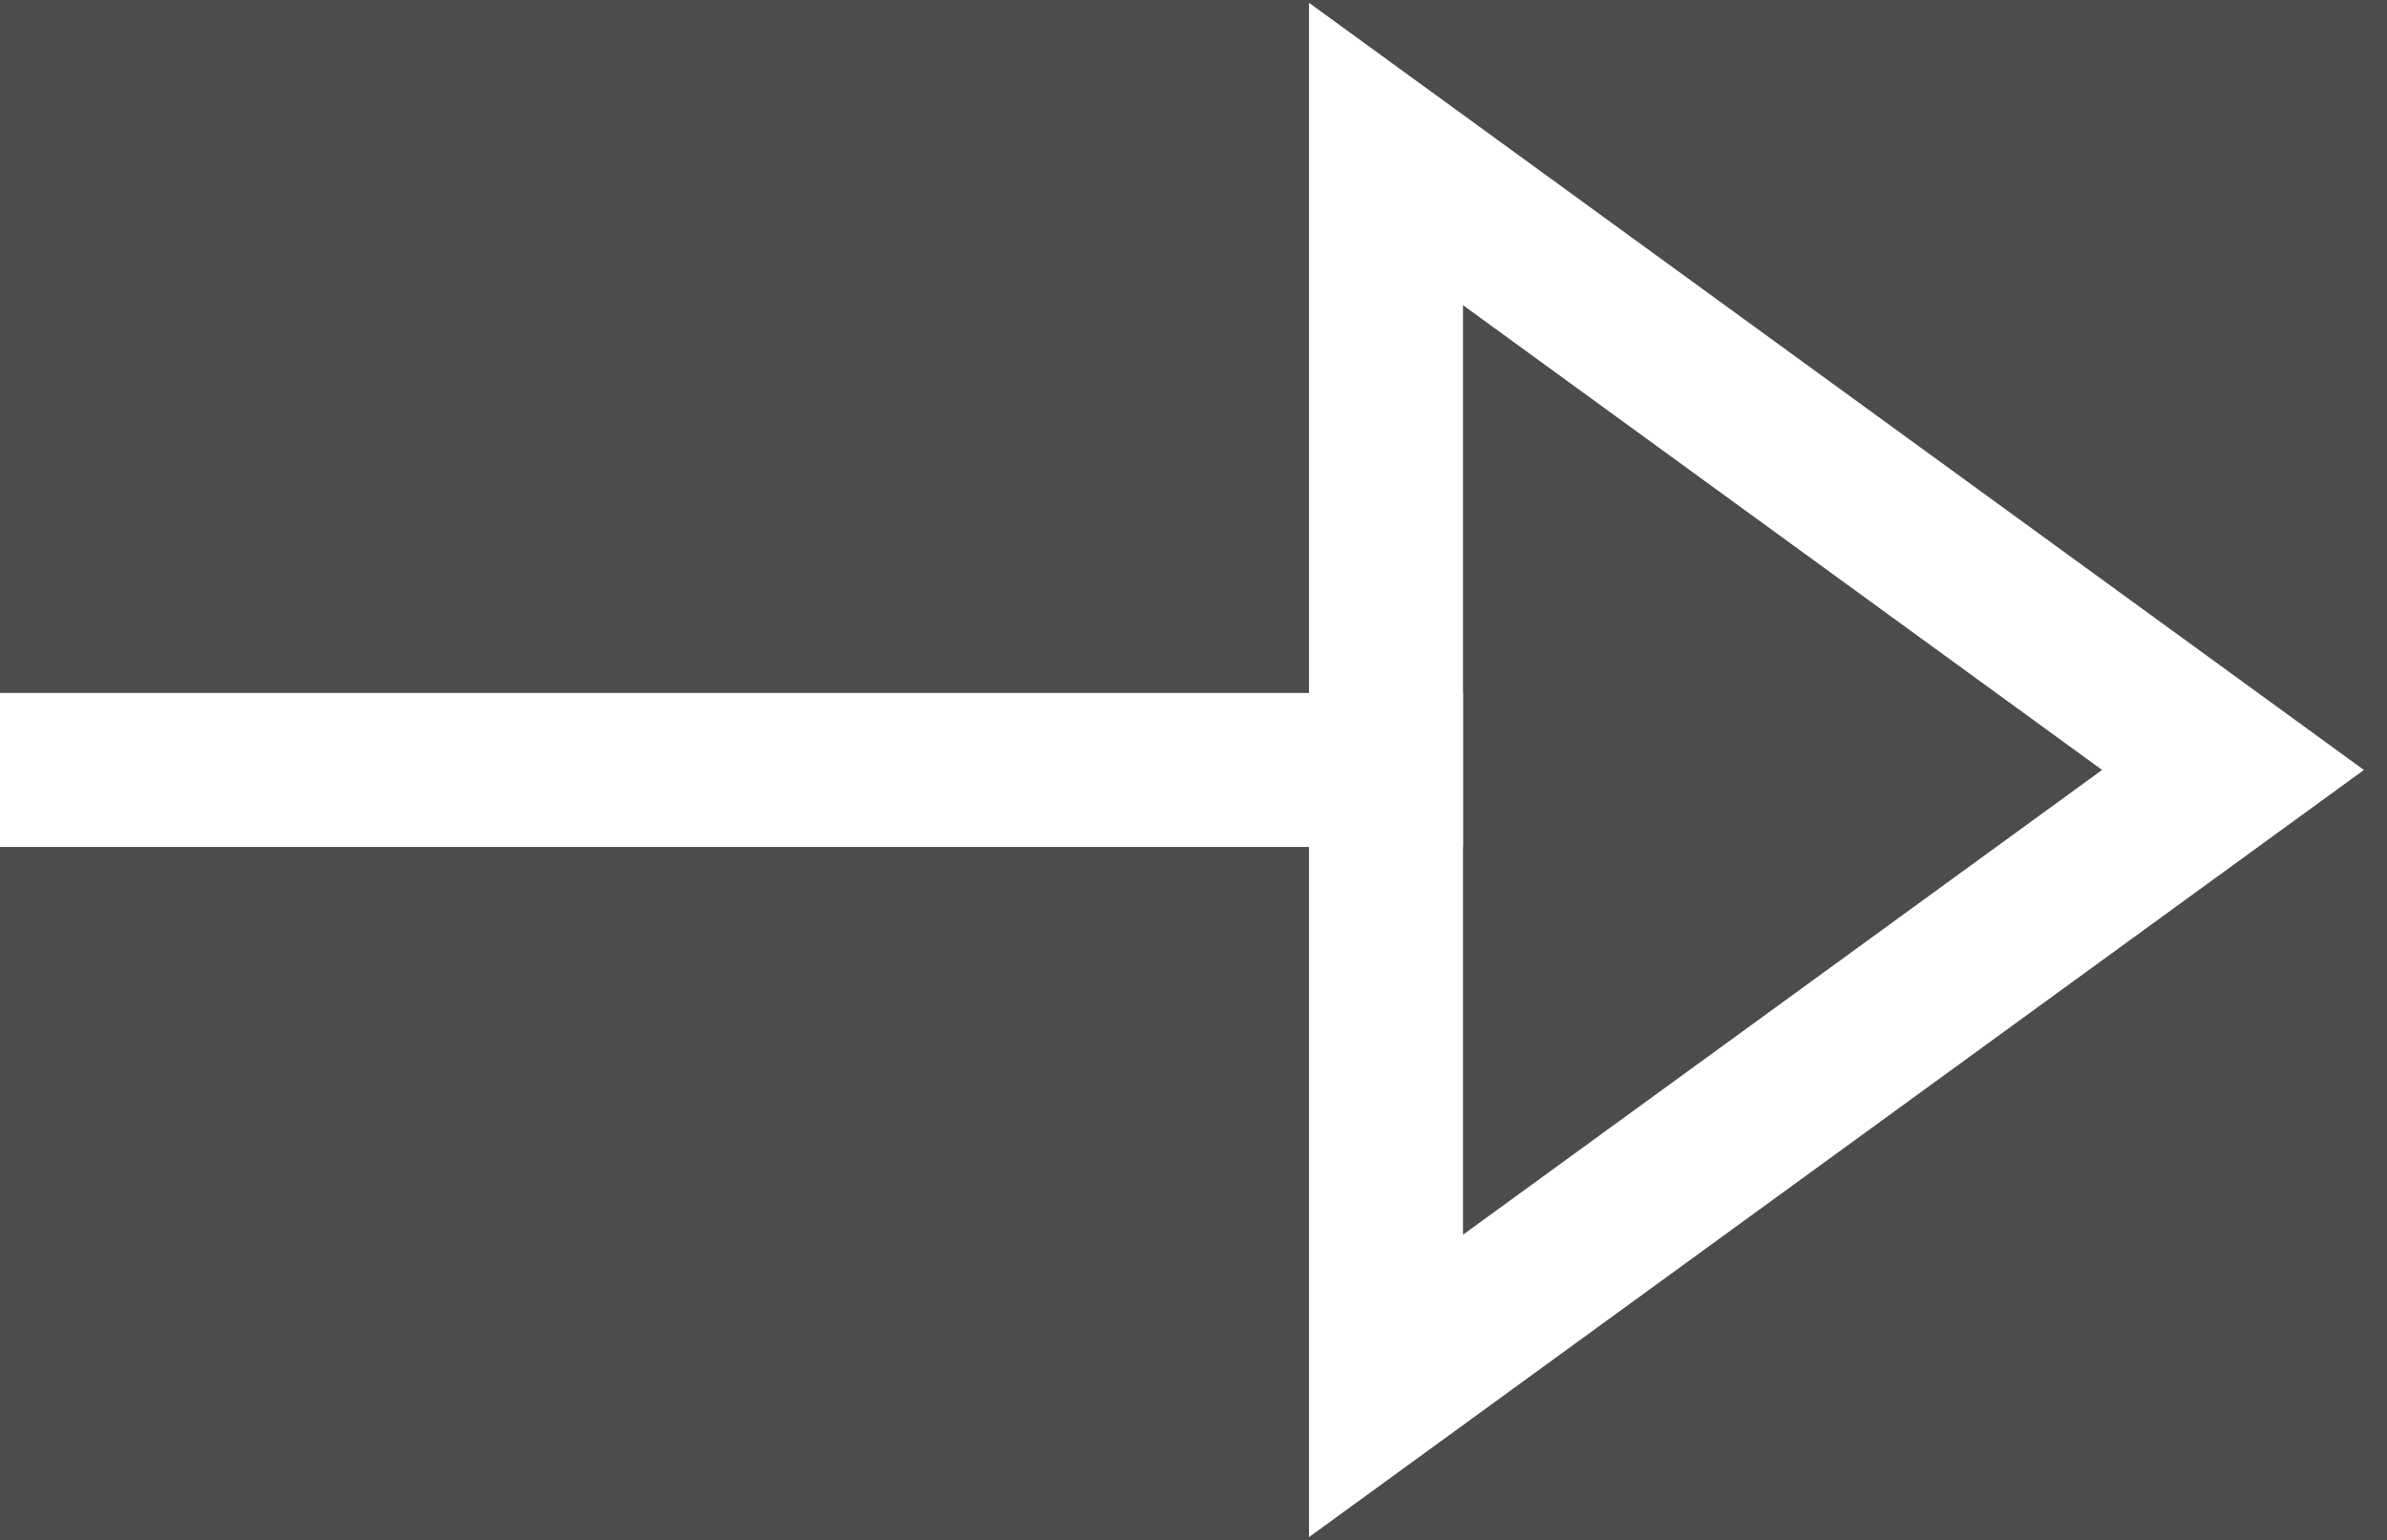
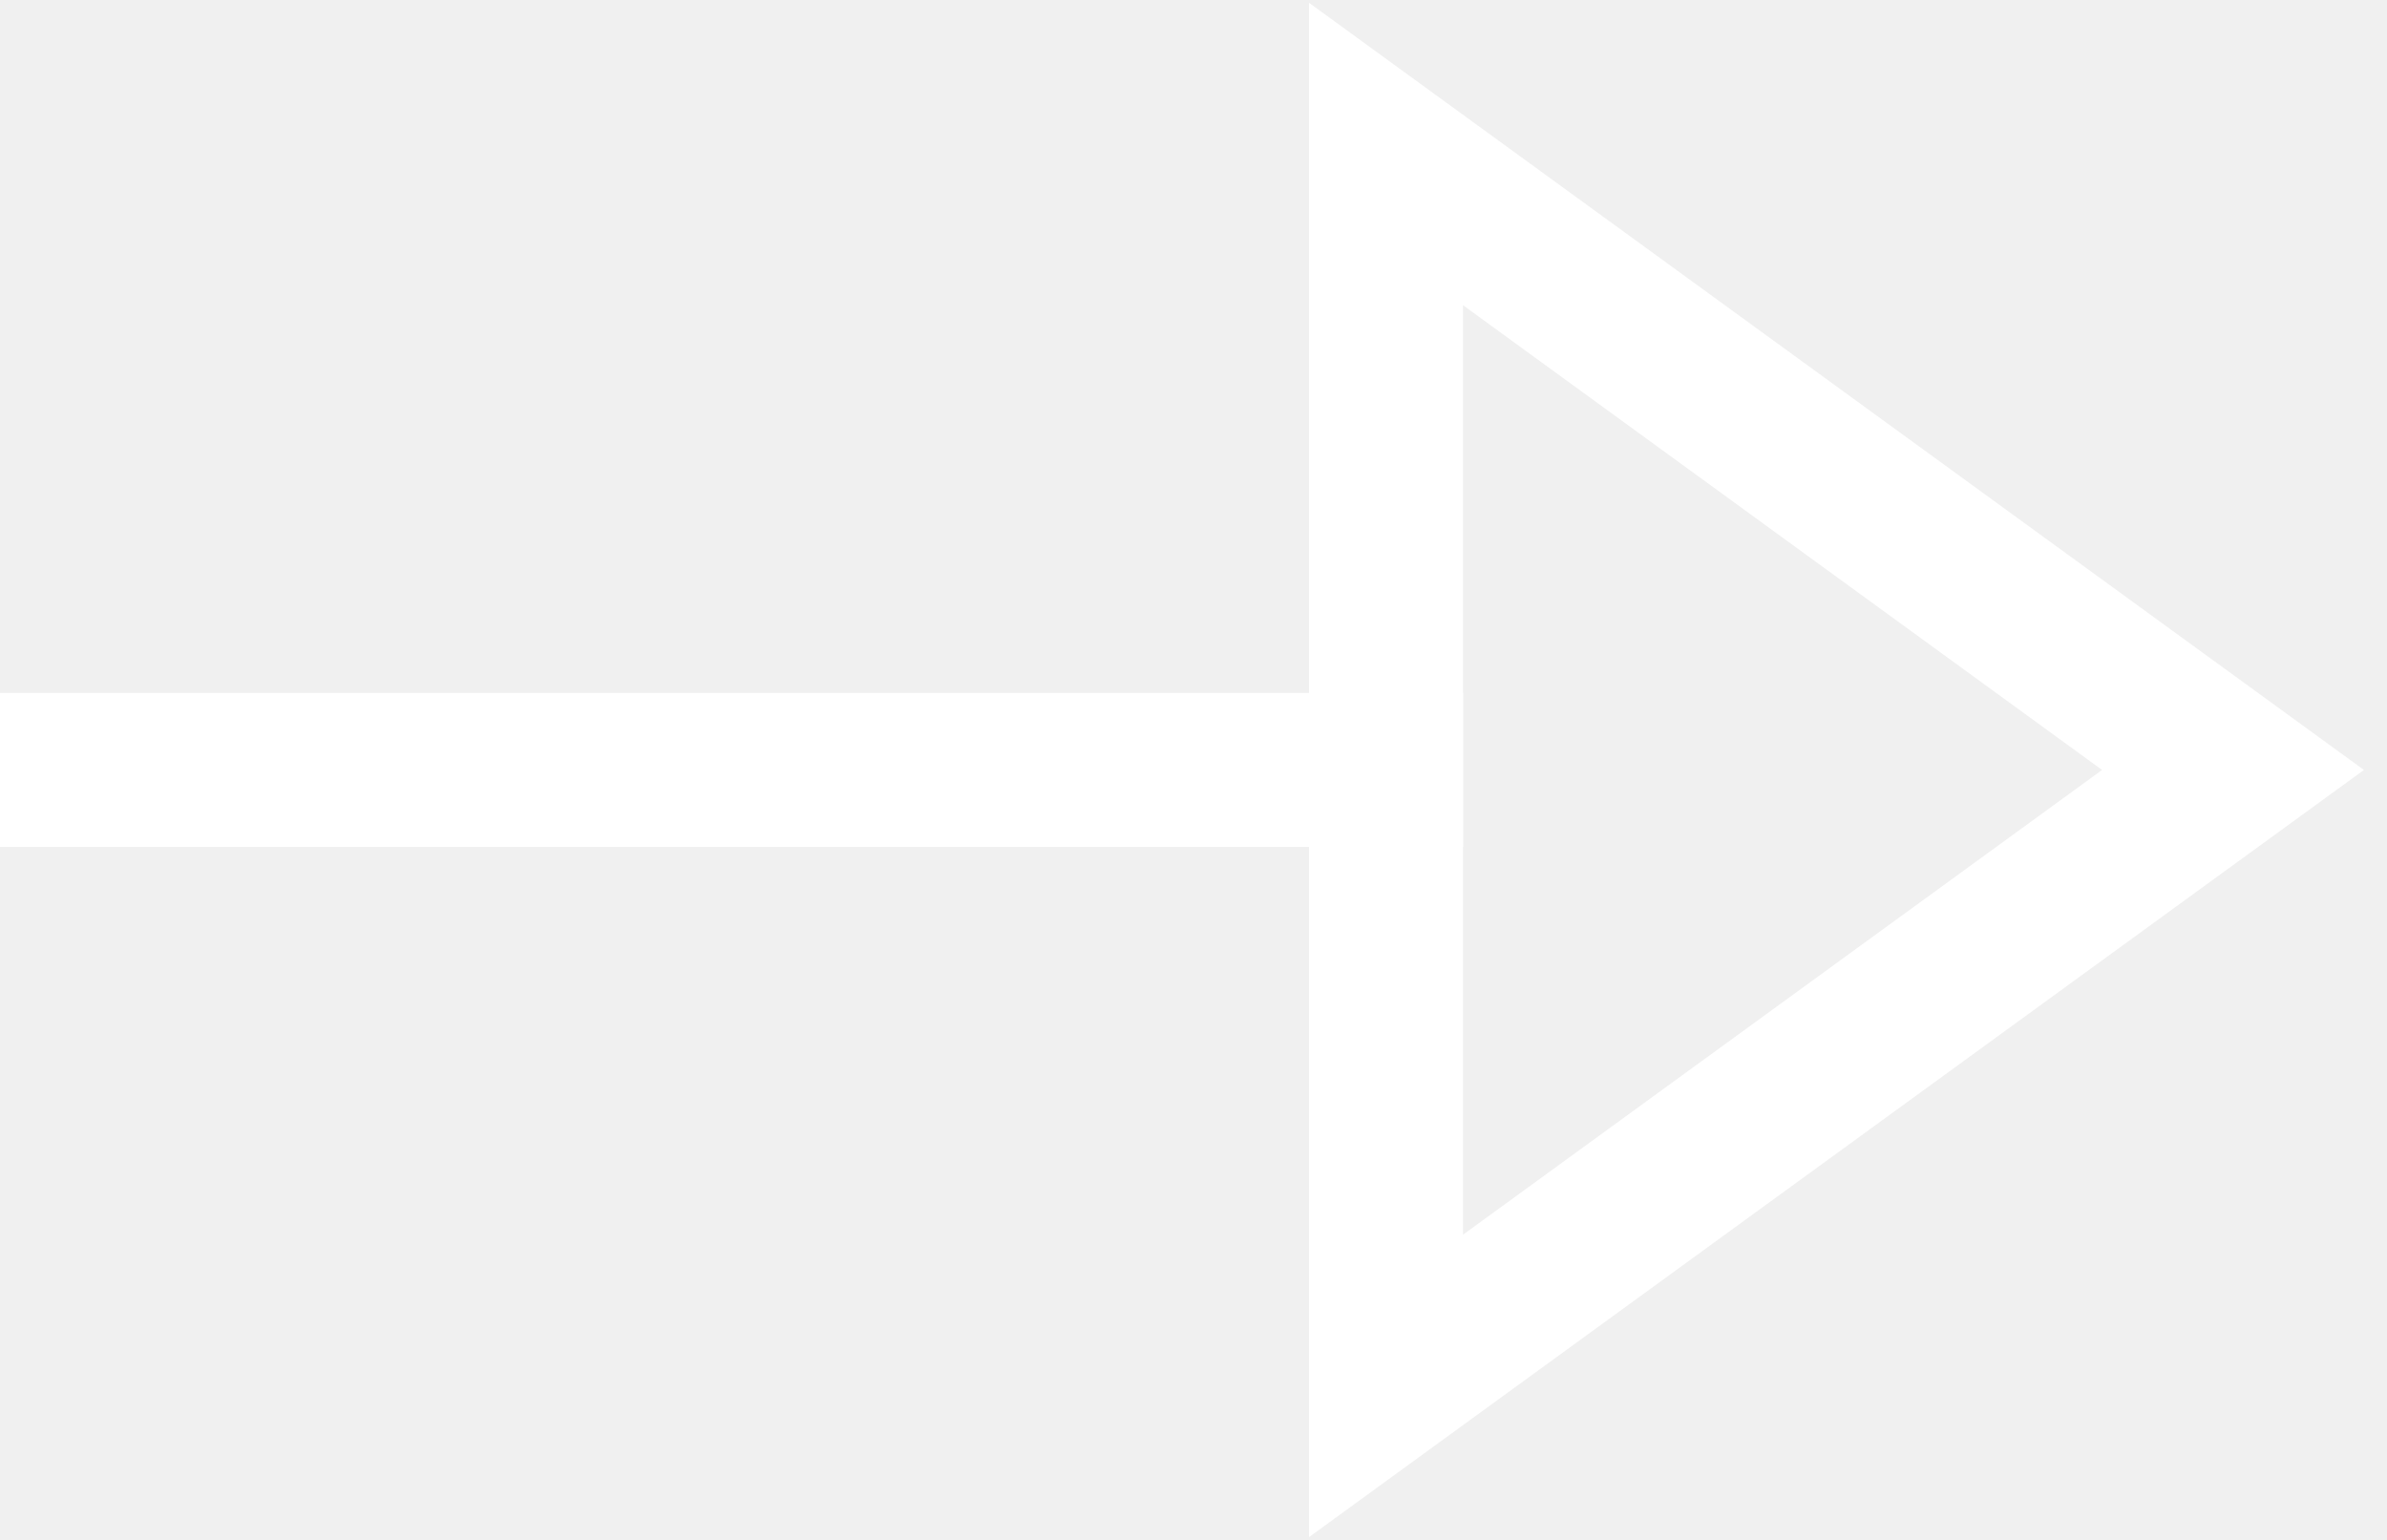
<svg xmlns="http://www.w3.org/2000/svg" width="31px" height="20px" viewBox="0 0 31 20" version="1.1">
-   <g id="icons" stroke="none" stroke-width="1" fill="none" fill-rule="evenodd">
-     <g id="arrow" transform="translate(-19, -23)">
-       <rect fill="#4C4C4C" x="0" y="0" width="67" height="67" />
-       <g id="arrow_right" transform="translate(20, 25)" stroke="#FFFFFF" stroke-linecap="square" stroke-width="2">
-         <path d="M0,8 L17,8" id="Path" />
-         <polygon id="Path" points="17 16 17 0 28 8" />
+   <g id="app" stroke="none" stroke-width="1" fill="none" fill-rule="evenodd" stroke-linecap="square">
+     <g id="welcome_1" transform="translate(-283, -586)" stroke="#FFFFFF" stroke-width="2">
+       <g id="btn_small" transform="translate(187, 569)">
+         <g id="Group-2" transform="translate(32, 15)">
+           <g id="arrow-e" transform="translate(65, 4)">
+             <path d="M0,8 L17,8" id="Path" />
+             <polygon id="Path" points="17 16 17 0 28 8" />
+           </g>
+         </g>
      </g>
    </g>
  </g>
</svg>
